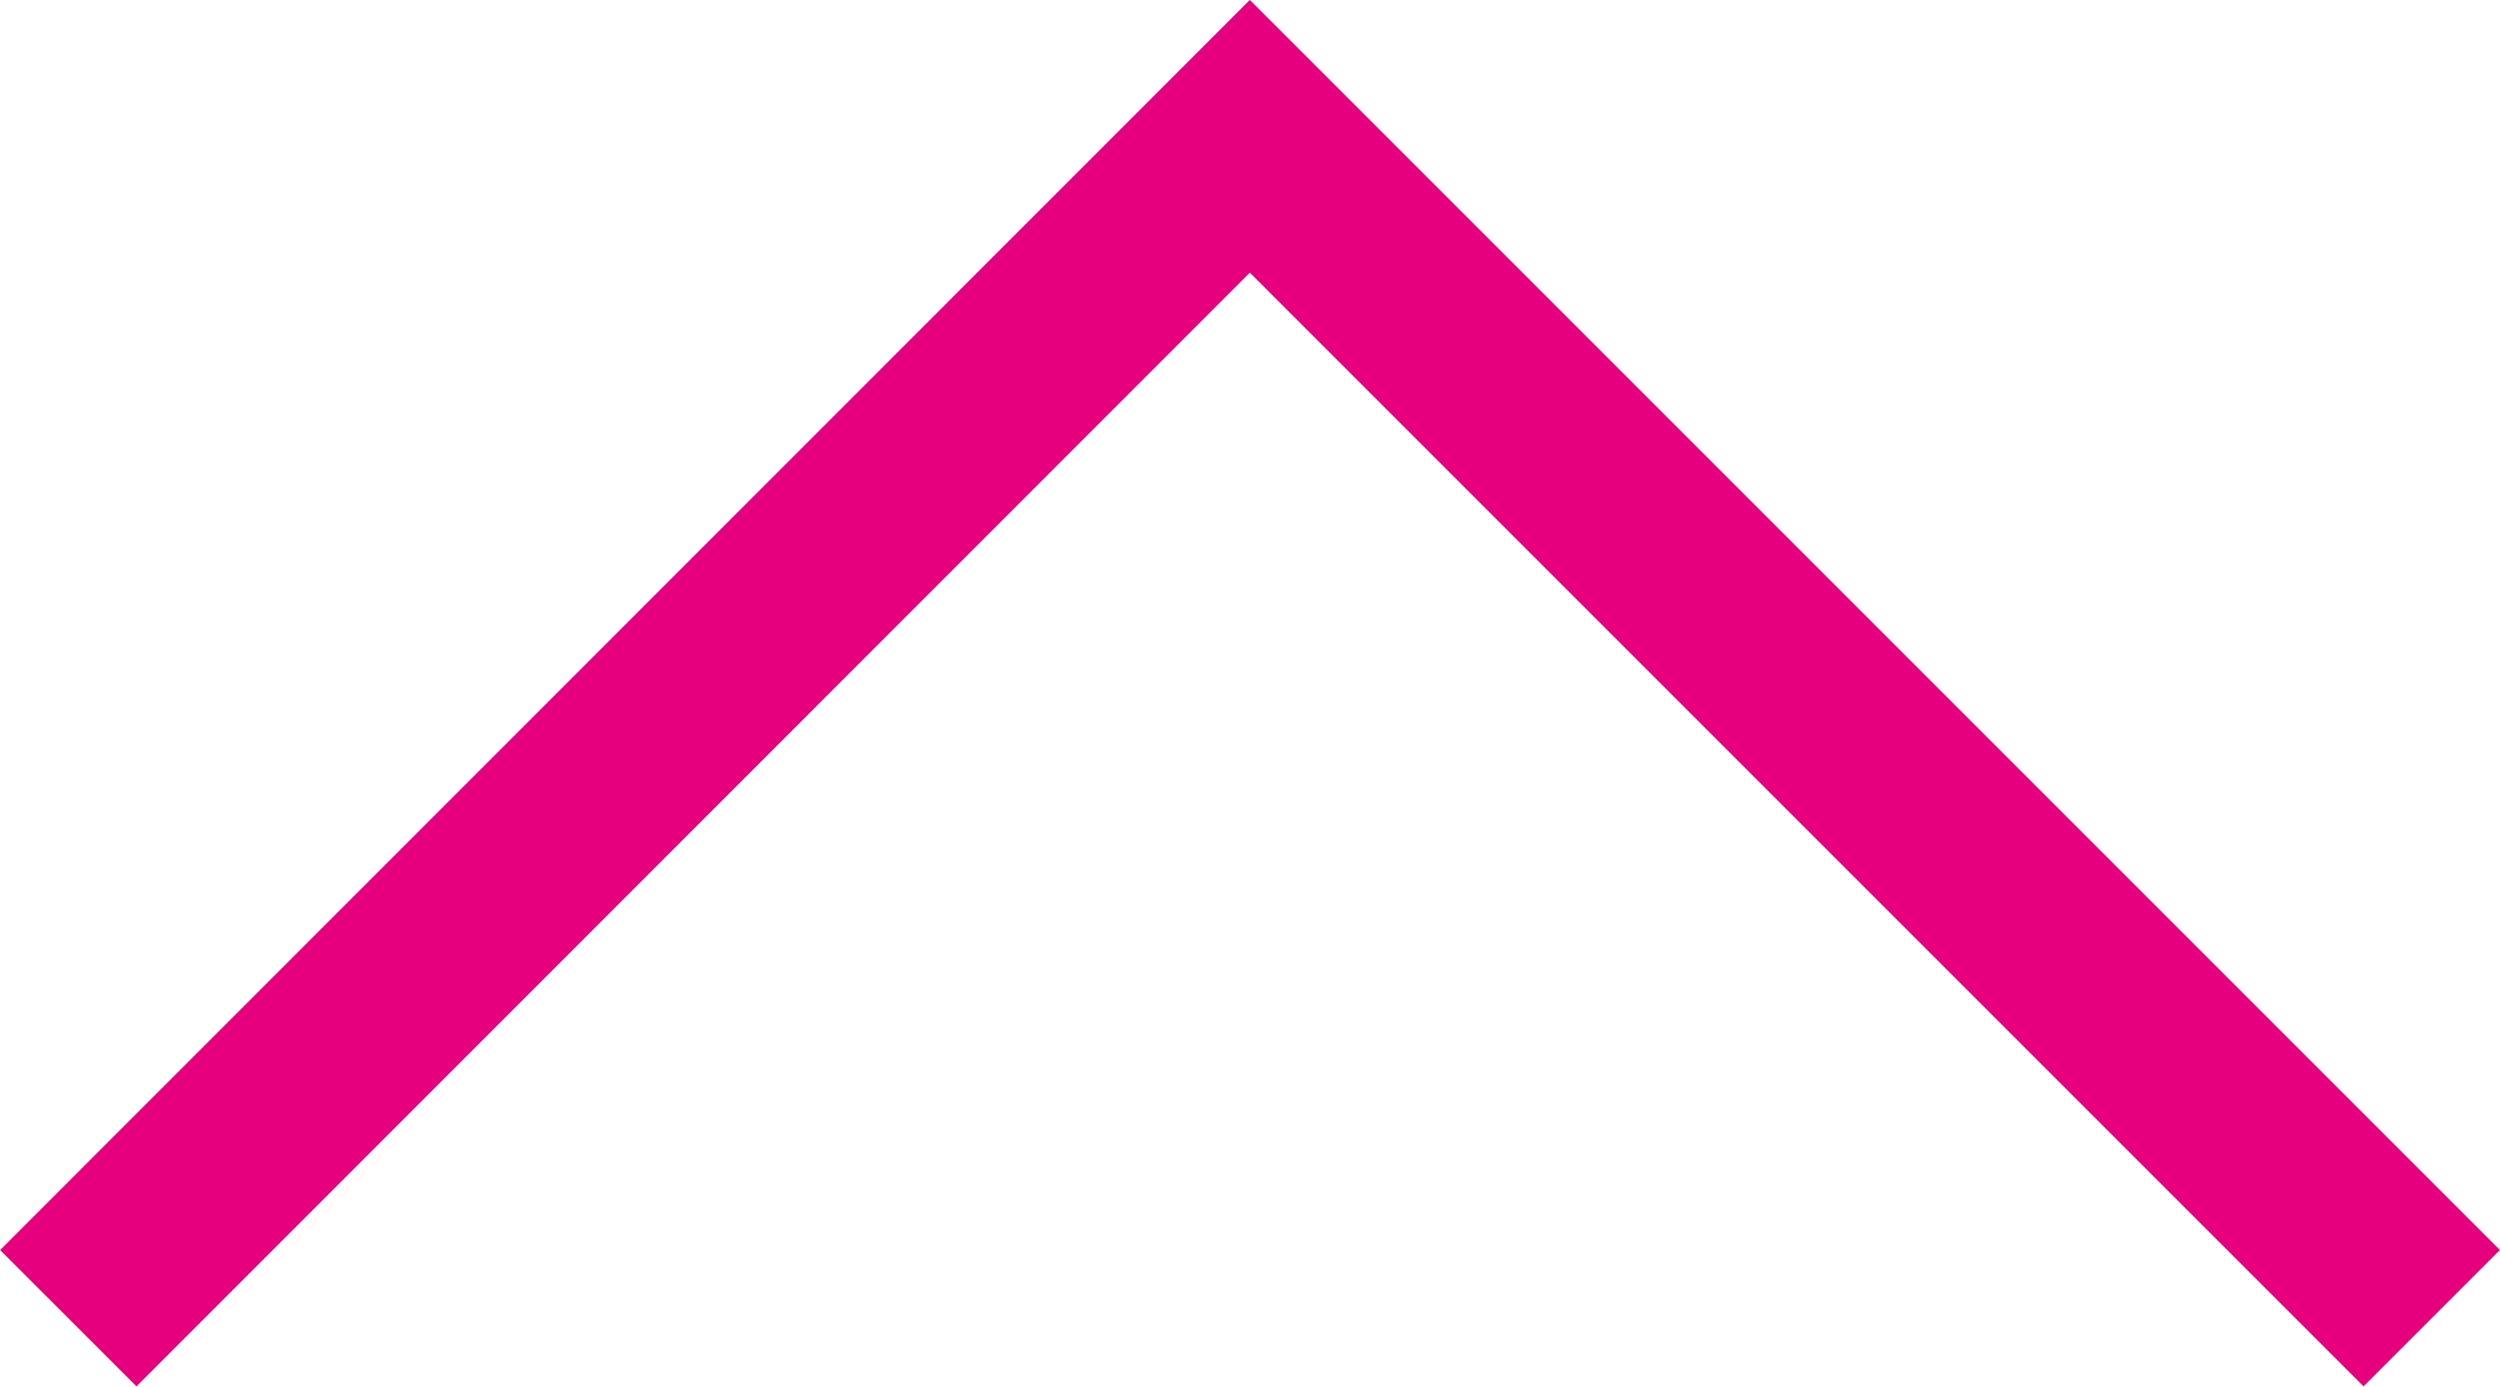
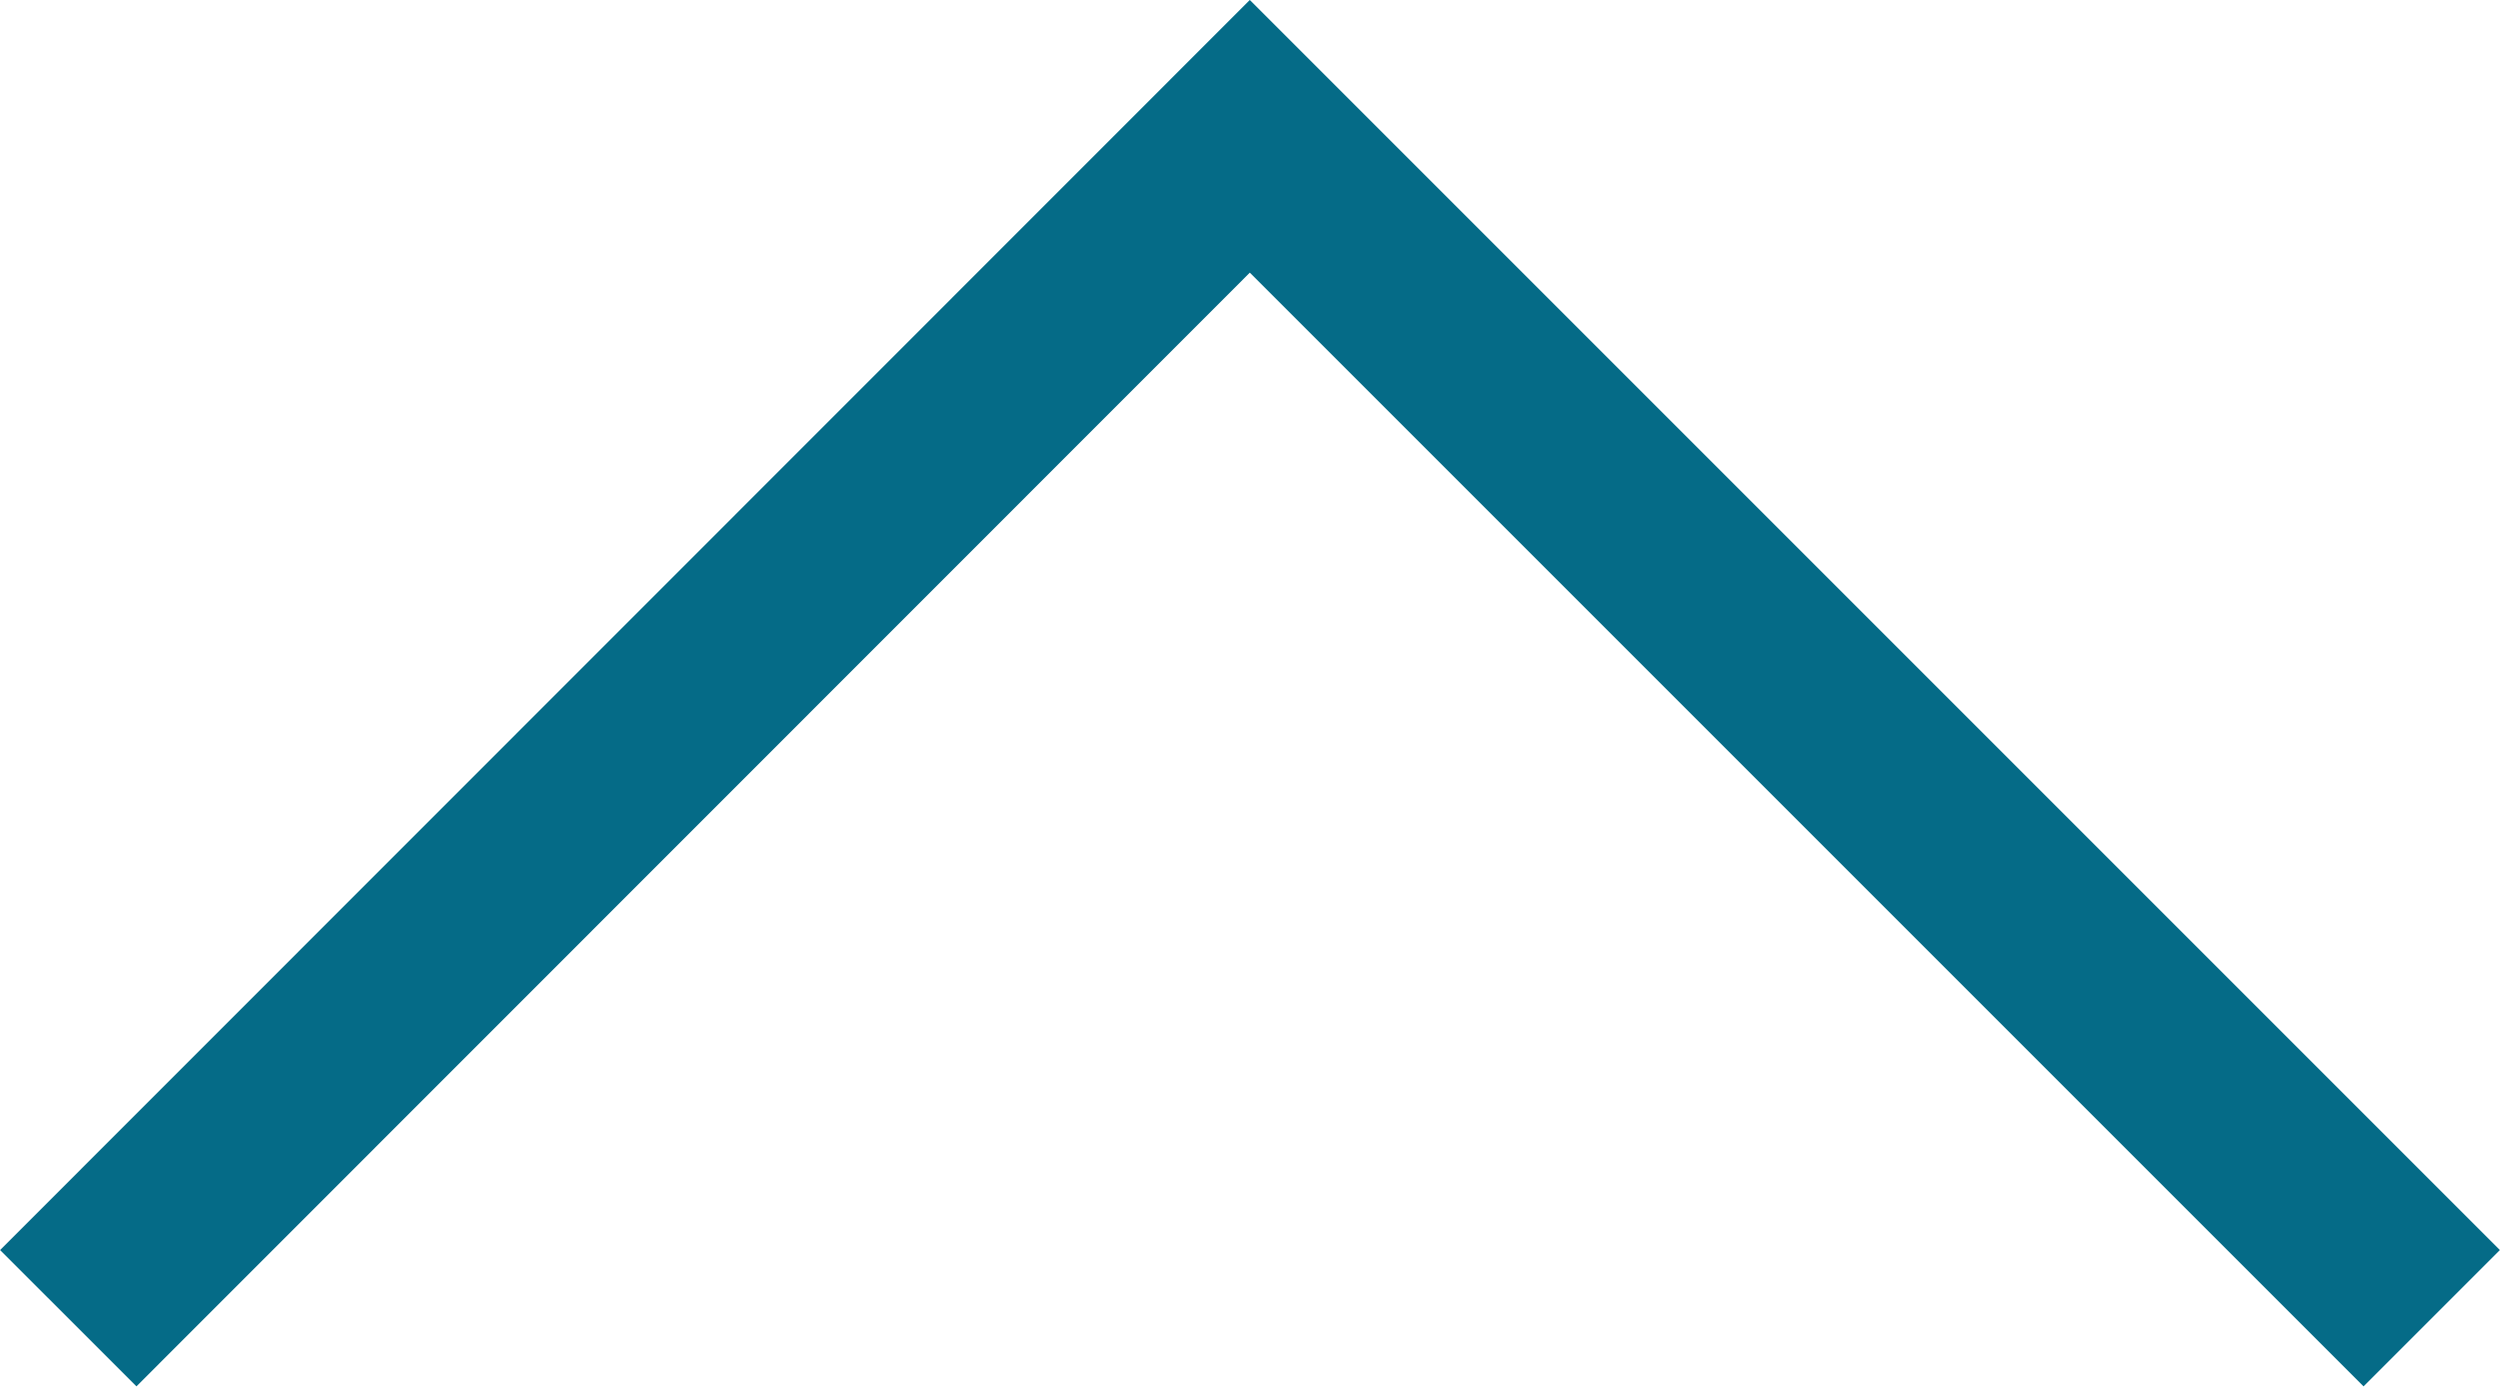
<svg xmlns="http://www.w3.org/2000/svg" width="25.924" height="14.376" viewBox="0 0 6.859 3.804">
-   <path d="M6.672 3.617L3.429.374.187 3.617" fill="none" stroke="#E6007E" stroke-width=".529" />
+   <path d="M6.672 3.617L3.429.374.187 3.617" fill="none" stroke="#056B87" stroke-width=".529" />
</svg>
